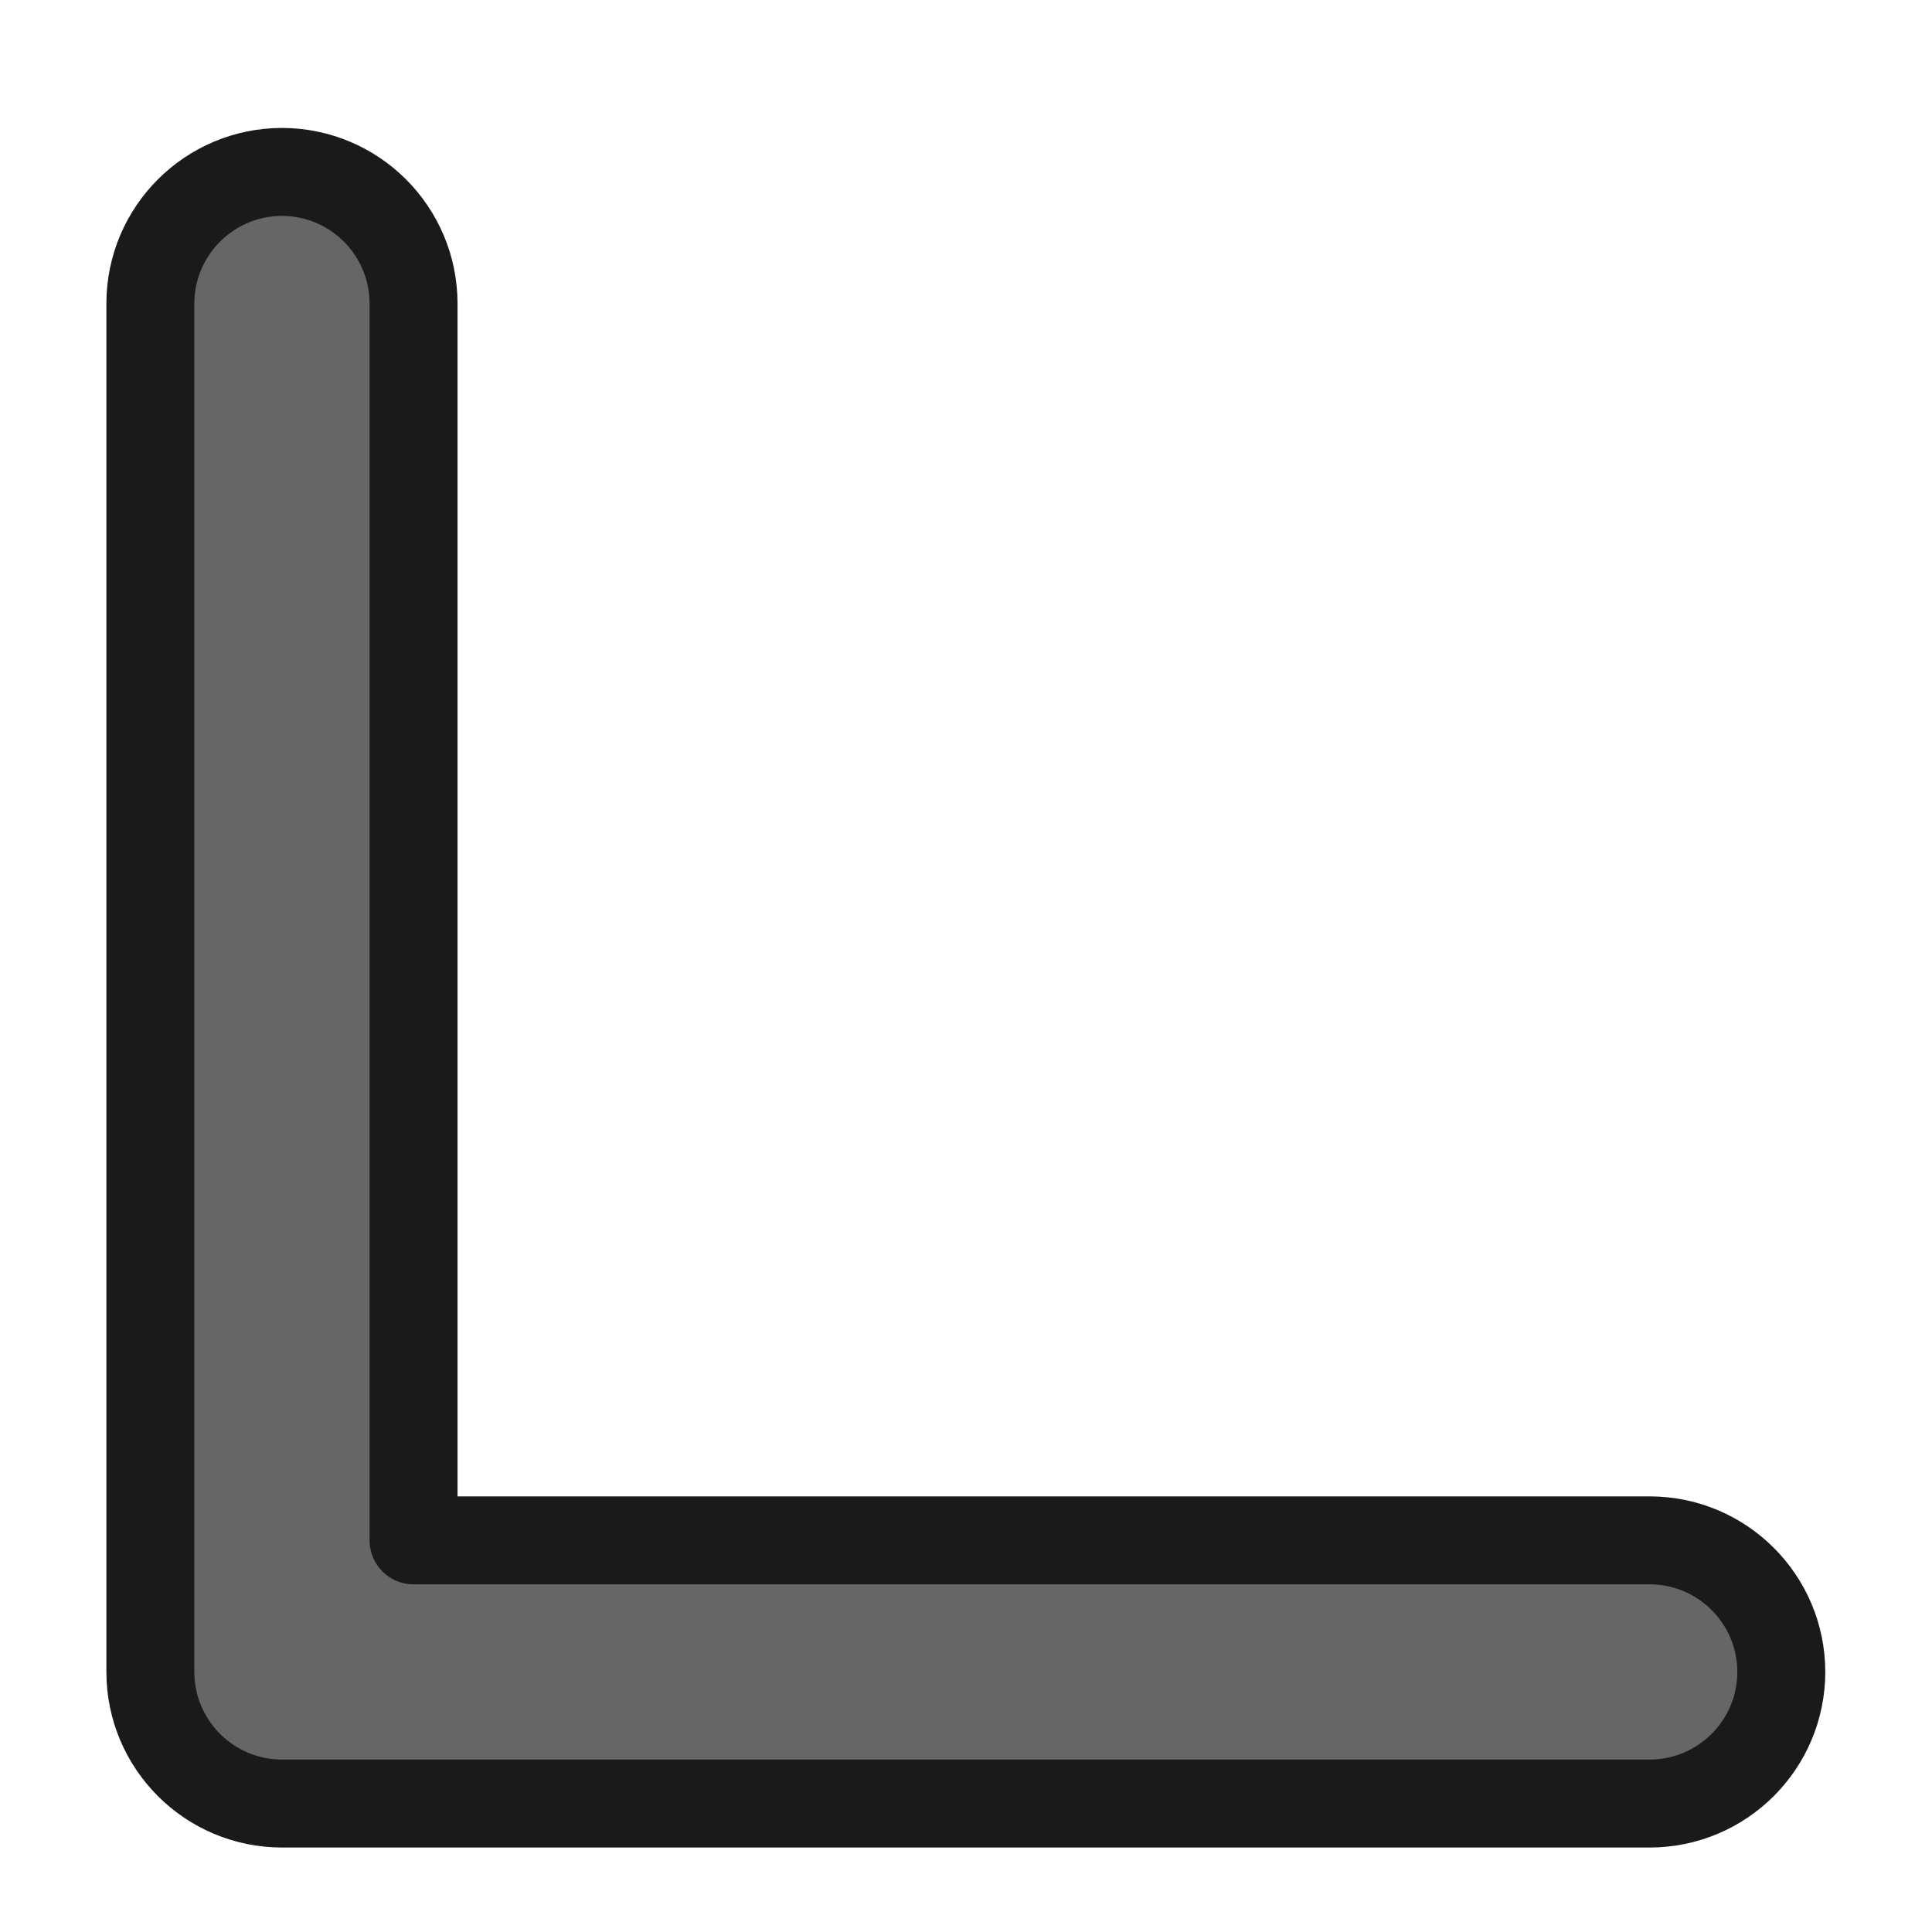
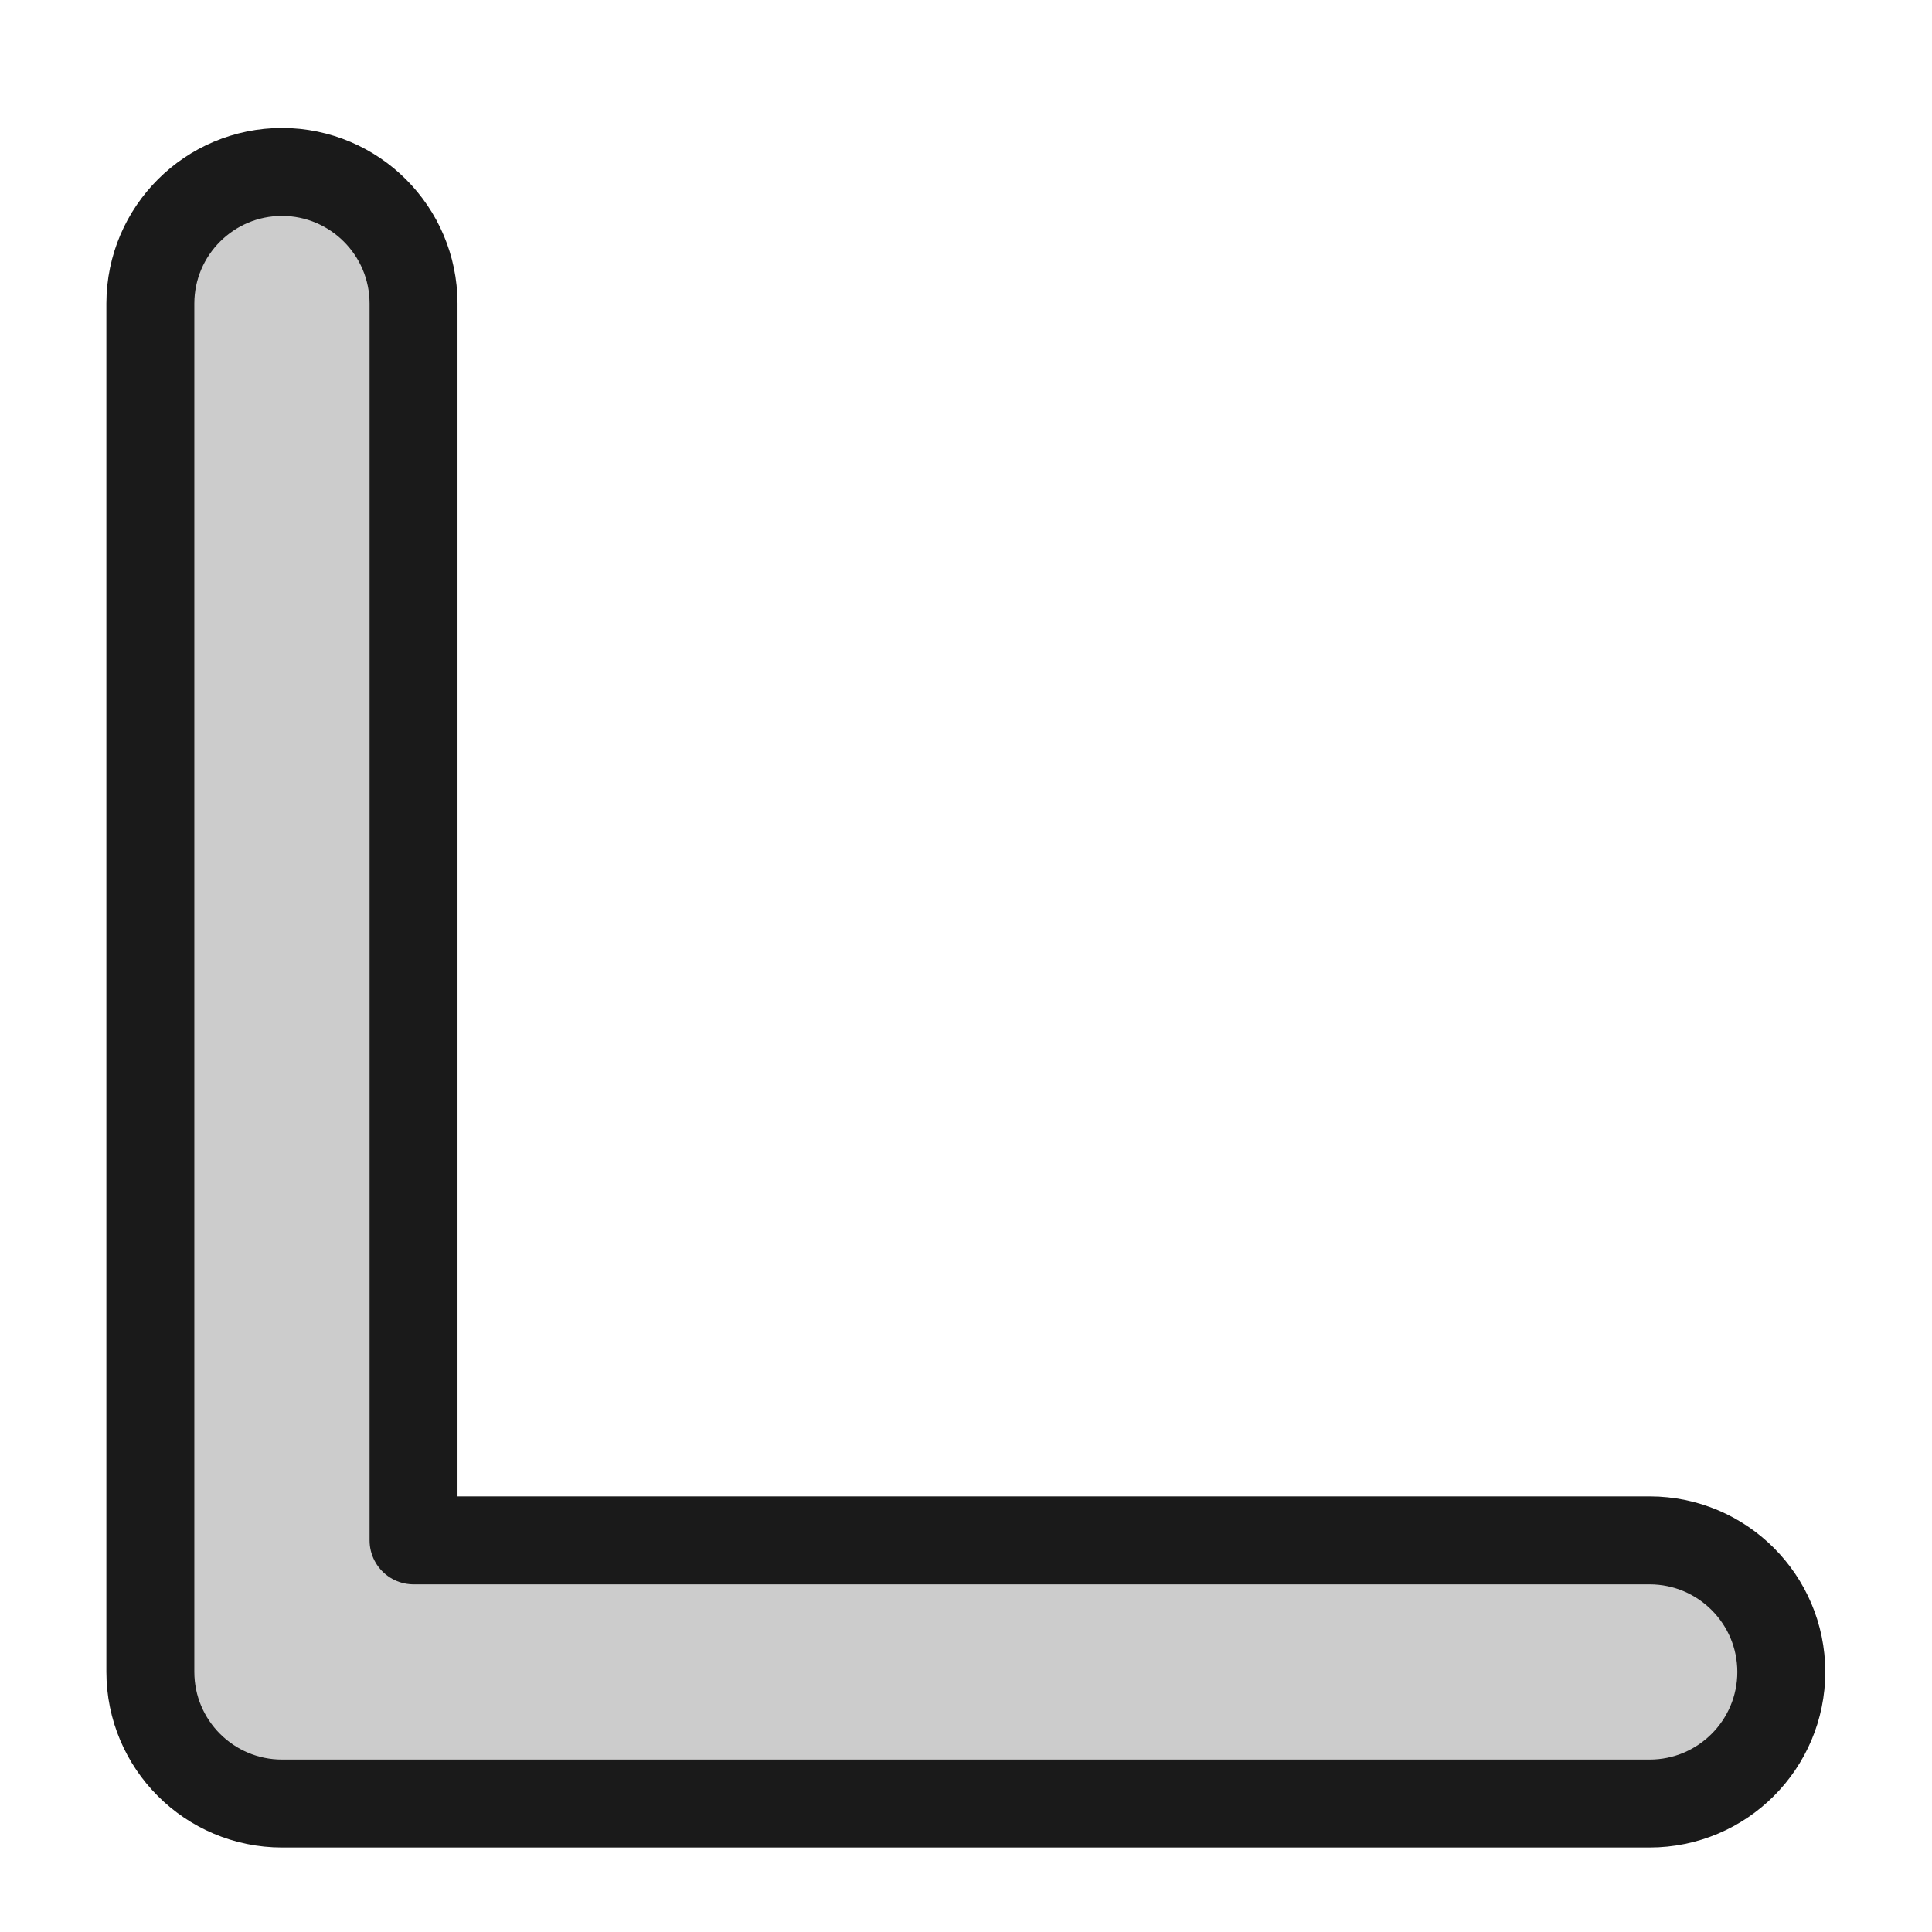
<svg xmlns="http://www.w3.org/2000/svg" viewBox="0 0 5.821 5.821" height="22" width="22">
  <defs>
    <linearGradient id="a">
      <stop offset="0" style="stop-color:#3689e6;stop-opacity:1" />
      <stop offset="1" style="stop-color:#64baff;stop-opacity:1" />
    </linearGradient>
    <linearGradient id="c">
      <stop offset="0" style="stop-color:#f9f9f9;stop-opacity:1" />
      <stop offset="1" style="stop-color:#d8d8d8;stop-opacity:1" />
    </linearGradient>
    <linearGradient id="b">
      <stop offset="0" style="stop-color:#efdfc4;stop-opacity:1" />
      <stop offset="1" style="stop-color:#e7c591;stop-opacity:1" />
    </linearGradient>
    <linearGradient id="d">
      <stop offset="0" style="stop-color:#9bdb4d;stop-opacity:1" />
      <stop offset="1" style="stop-color:#68b723;stop-opacity:1" />
    </linearGradient>
    <linearGradient id="f">
      <stop offset="0" style="stop-color:#c6f27b;stop-opacity:1" />
      <stop offset="1" style="stop-color:#93d049;stop-opacity:1" />
    </linearGradient>
    <linearGradient id="e">
      <stop offset="0" style="stop-color:#c396eb;stop-opacity:1" />
      <stop offset="1" style="stop-color:#9d68d7;stop-opacity:1" />
    </linearGradient>
  </defs>
  <path style="fill:none;stroke:#666;stroke-width:.794;stroke-linecap:round;stroke-linejoin:round;stroke-miterlimit:4;stroke-dasharray:none;stroke-opacity:1" d="M4.971 5.037H.85V.915" />
-   <path style="color:#000;font-style:normal;font-variant:normal;font-weight:400;font-stretch:normal;font-size:medium;line-height:normal;font-family:sans-serif;font-variant-ligatures:normal;font-variant-position:normal;font-variant-caps:normal;font-variant-numeric:normal;font-variant-alternates:normal;font-variant-east-asian:normal;font-feature-settings:normal;font-variation-settings:normal;text-indent:0;text-align:start;text-decoration:none;text-decoration-line:none;text-decoration-style:solid;text-decoration-color:#000;letter-spacing:normal;word-spacing:normal;text-transform:none;writing-mode:lr-tb;direction:ltr;text-orientation:mixed;dominant-baseline:auto;baseline-shift:baseline;text-anchor:start;white-space:normal;shape-padding:0;shape-margin:0;inline-size:0;clip-rule:nonzero;display:inline;overflow:visible;visibility:visible;isolation:auto;mix-blend-mode:normal;color-interpolation:sRGB;color-interpolation-filters:linearRGB;solid-color:#000;solid-opacity:1;vector-effect:none;fill:#666;fill-opacity:1;fill-rule:nonzero;stroke:none;stroke-linecap:round;stroke-linejoin:round;stroke-miterlimit:4;stroke-dasharray:none;stroke-dashoffset:0;stroke-opacity:1;color-rendering:auto;image-rendering:auto;shape-rendering:auto;text-rendering:auto;enable-background:accumulate;stop-color:#000;stop-opacity:1;opacity:1;stroke-width:.265" d="M.85.518a.397.397 0 0 0-.397.396v4.123a.397.397 0 0 0 .397.397h4.12a.397.397 0 0 0 .397-.397.397.397 0 0 0-.396-.396H1.246V.914A.397.397 0 0 0 .85.518z" />
+   <path style="color:#000;font-style:normal;font-variant:normal;font-weight:400;font-stretch:normal;font-size:medium;line-height:normal;font-family:sans-serif;font-variant-ligatures:normal;font-variant-position:normal;font-variant-caps:normal;font-variant-numeric:normal;font-variant-alternates:normal;font-variant-east-asian:normal;font-feature-settings:normal;font-variation-settings:normal;text-indent:0;text-align:start;text-decoration:none;text-decoration-line:none;text-decoration-style:solid;text-decoration-color:#000;letter-spacing:normal;word-spacing:normal;text-transform:none;writing-mode:lr-tb;direction:ltr;text-orientation:mixed;dominant-baseline:auto;baseline-shift:baseline;text-anchor:start;white-space:normal;shape-padding:0;shape-margin:0;inline-size:0;clip-rule:nonzero;display:inline;overflow:visible;visibility:visible;isolation:auto;mix-blend-mode:normal;color-interpolation:sRGB;color-interpolation-filters:linearRGB;solid-color:#000;solid-opacity:1;vector-effect:none;fill:#ccc;fill-opacity:1;fill-rule:nonzero;stroke:none;stroke-linecap:round;stroke-linejoin:round;stroke-miterlimit:4;stroke-dasharray:none;stroke-dashoffset:0;stroke-opacity:1;color-rendering:auto;image-rendering:auto;shape-rendering:auto;text-rendering:auto;enable-background:accumulate;stop-color:#000;stop-opacity:1;opacity:1;stroke-width:.265" d="M.85.518a.397.397 0 0 0-.397.396v4.123a.397.397 0 0 0 .397.397h4.12a.397.397 0 0 0 .397-.397.397.397 0 0 0-.396-.396H1.246V.914A.397.397 0 0 0 .85.518z" />
  <path style="color:#000;font-style:normal;font-variant:normal;font-weight:400;font-stretch:normal;font-size:medium;line-height:normal;font-family:sans-serif;font-variant-ligatures:normal;font-variant-position:normal;font-variant-caps:normal;font-variant-numeric:normal;font-variant-alternates:normal;font-variant-east-asian:normal;font-feature-settings:normal;font-variation-settings:normal;text-indent:0;text-align:start;text-decoration:none;text-decoration-line:none;text-decoration-style:solid;text-decoration-color:#000;letter-spacing:normal;word-spacing:normal;text-transform:none;writing-mode:lr-tb;direction:ltr;text-orientation:mixed;dominant-baseline:auto;baseline-shift:baseline;text-anchor:start;white-space:normal;shape-padding:0;shape-margin:0;inline-size:0;clip-rule:nonzero;display:inline;overflow:visible;visibility:visible;isolation:auto;mix-blend-mode:normal;color-interpolation:sRGB;color-interpolation-filters:linearRGB;solid-color:#000;solid-opacity:1;vector-effect:none;fill:none;fill-opacity:1;fill-rule:nonzero;stroke:#1a1a1a;stroke-linecap:round;stroke-linejoin:round;stroke-miterlimit:4;stroke-dasharray:none;stroke-dashoffset:0;stroke-opacity:1;color-rendering:auto;image-rendering:auto;shape-rendering:auto;text-rendering:auto;enable-background:accumulate;stop-color:#000;stop-opacity:1;opacity:1;stroke-width:.265" d="M.85.518a.397.397 0 0 0-.397.396v4.123a.397.397 0 0 0 .397.397h4.12a.397.397 0 0 0 .397-.397.397.397 0 0 0-.396-.396H1.246V.914A.397.397 0 0 0 .85.518z" />
</svg>
